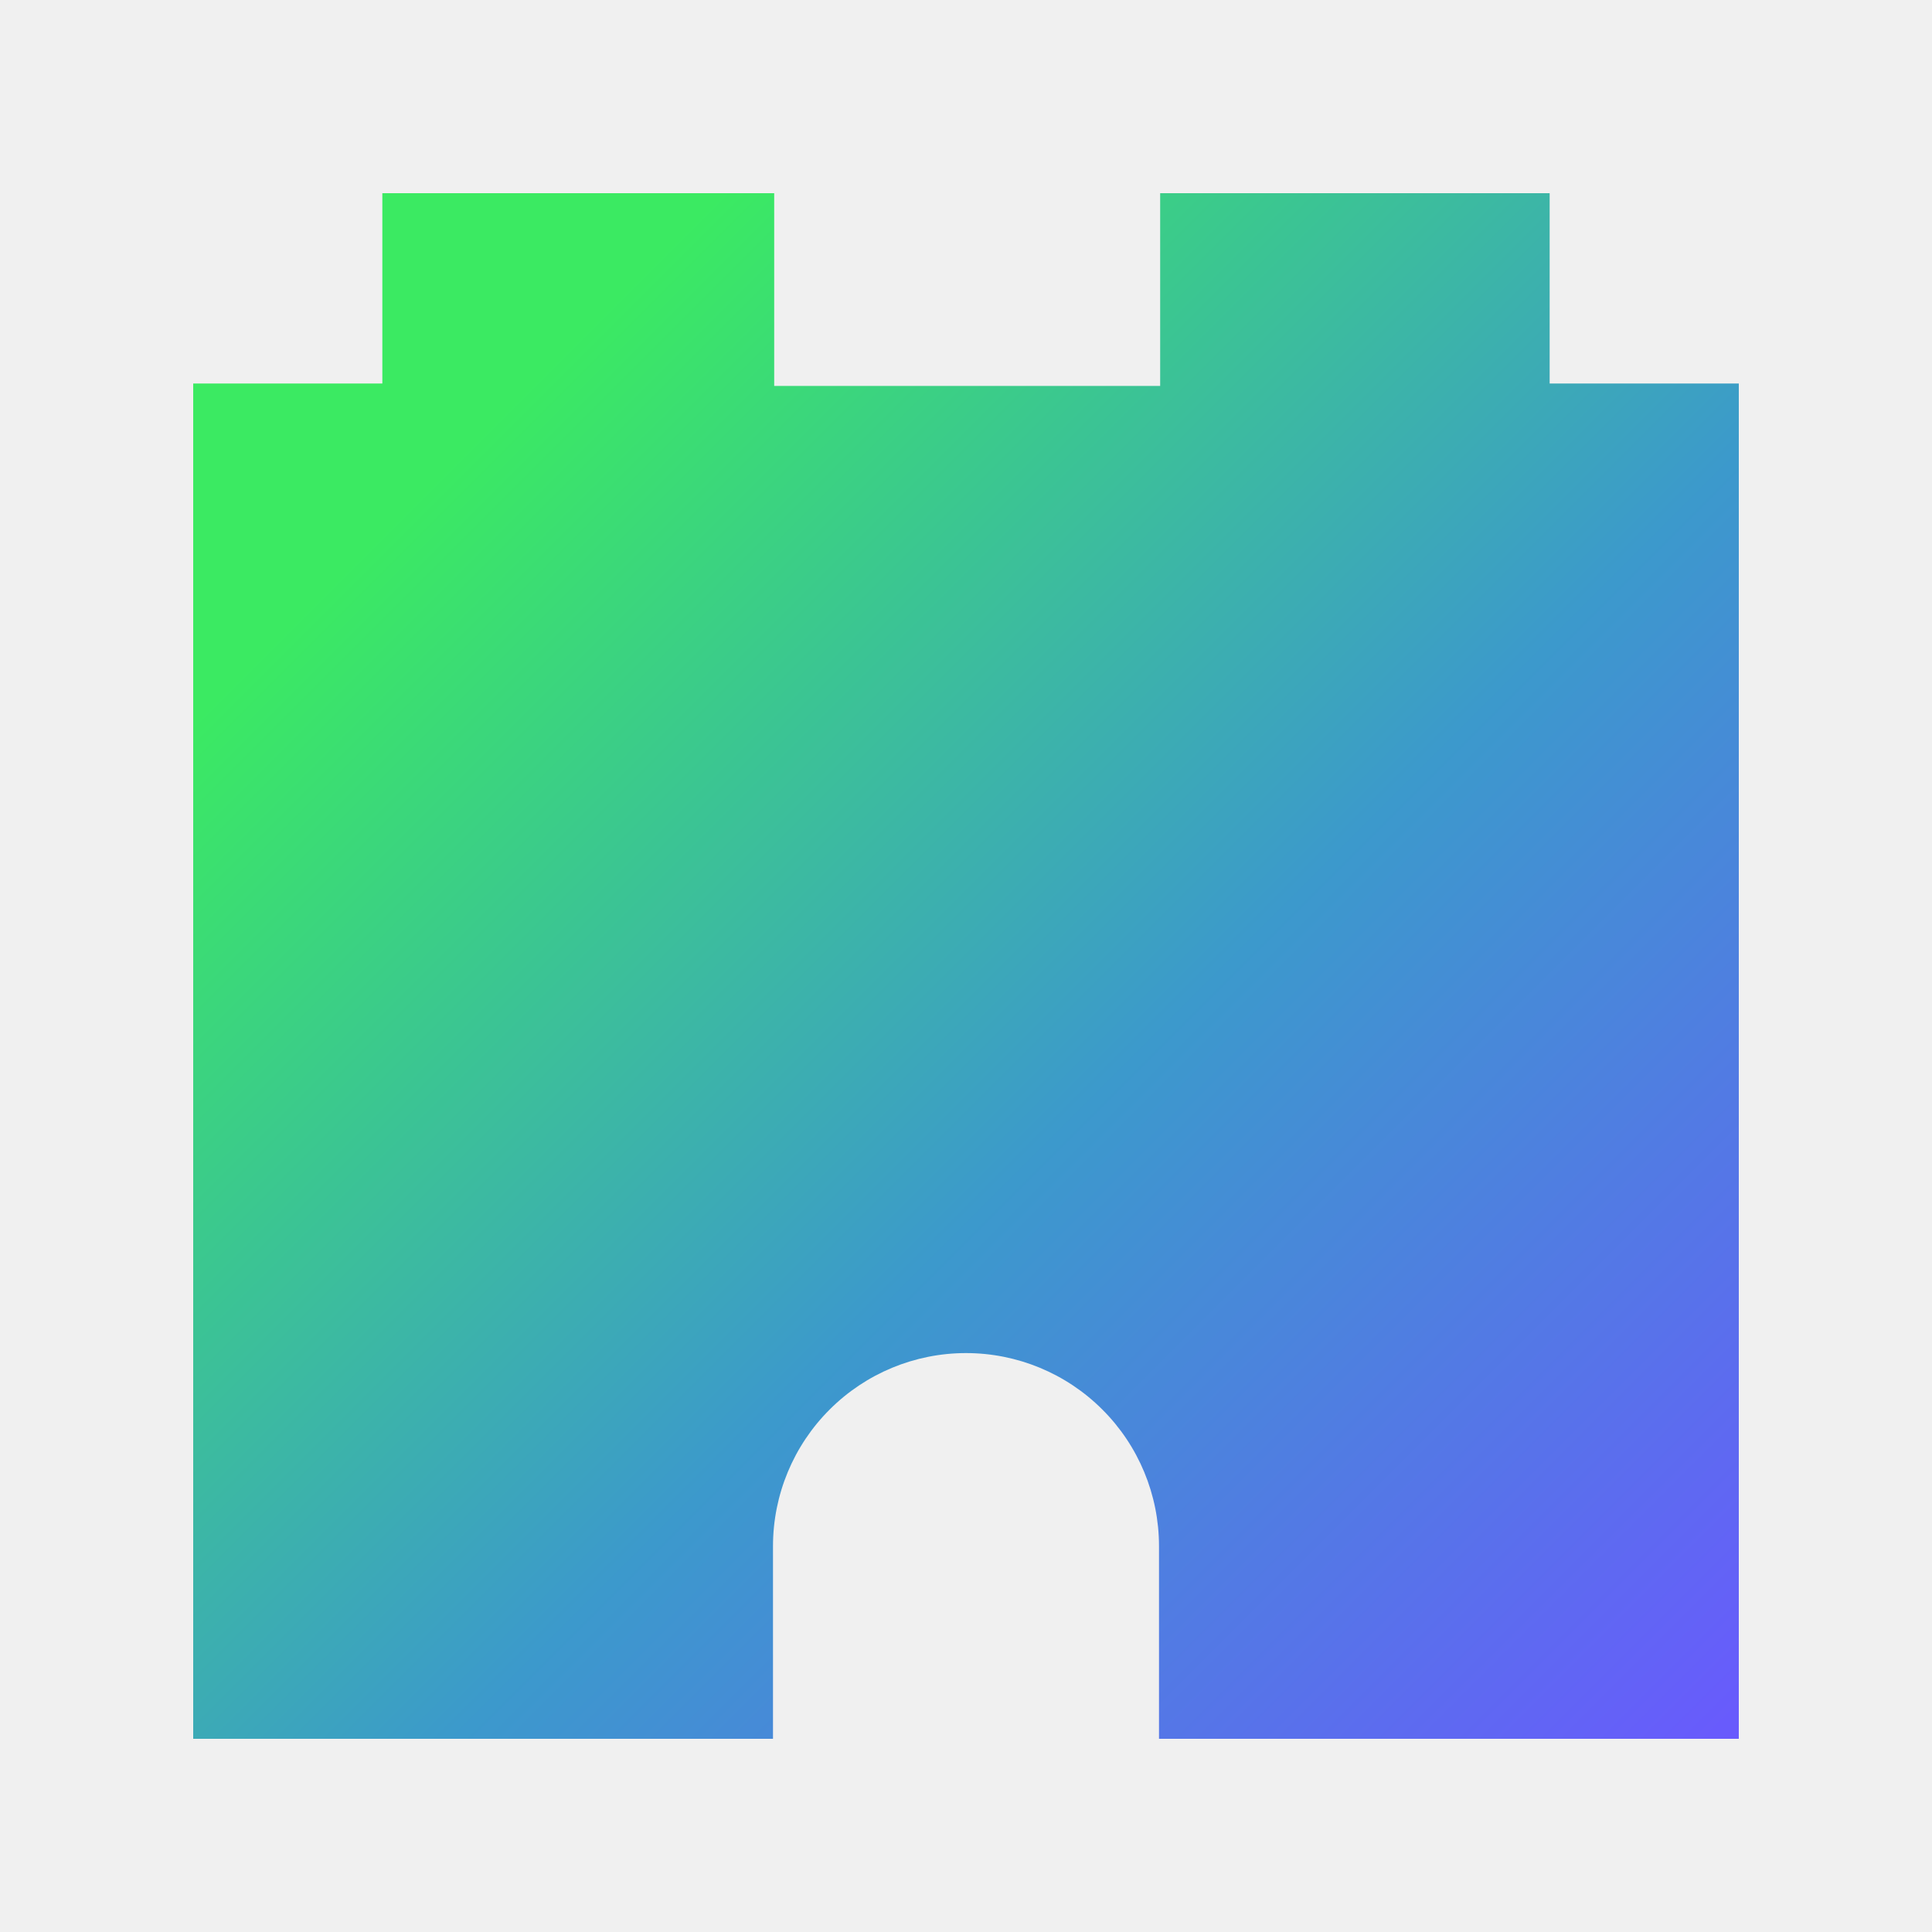
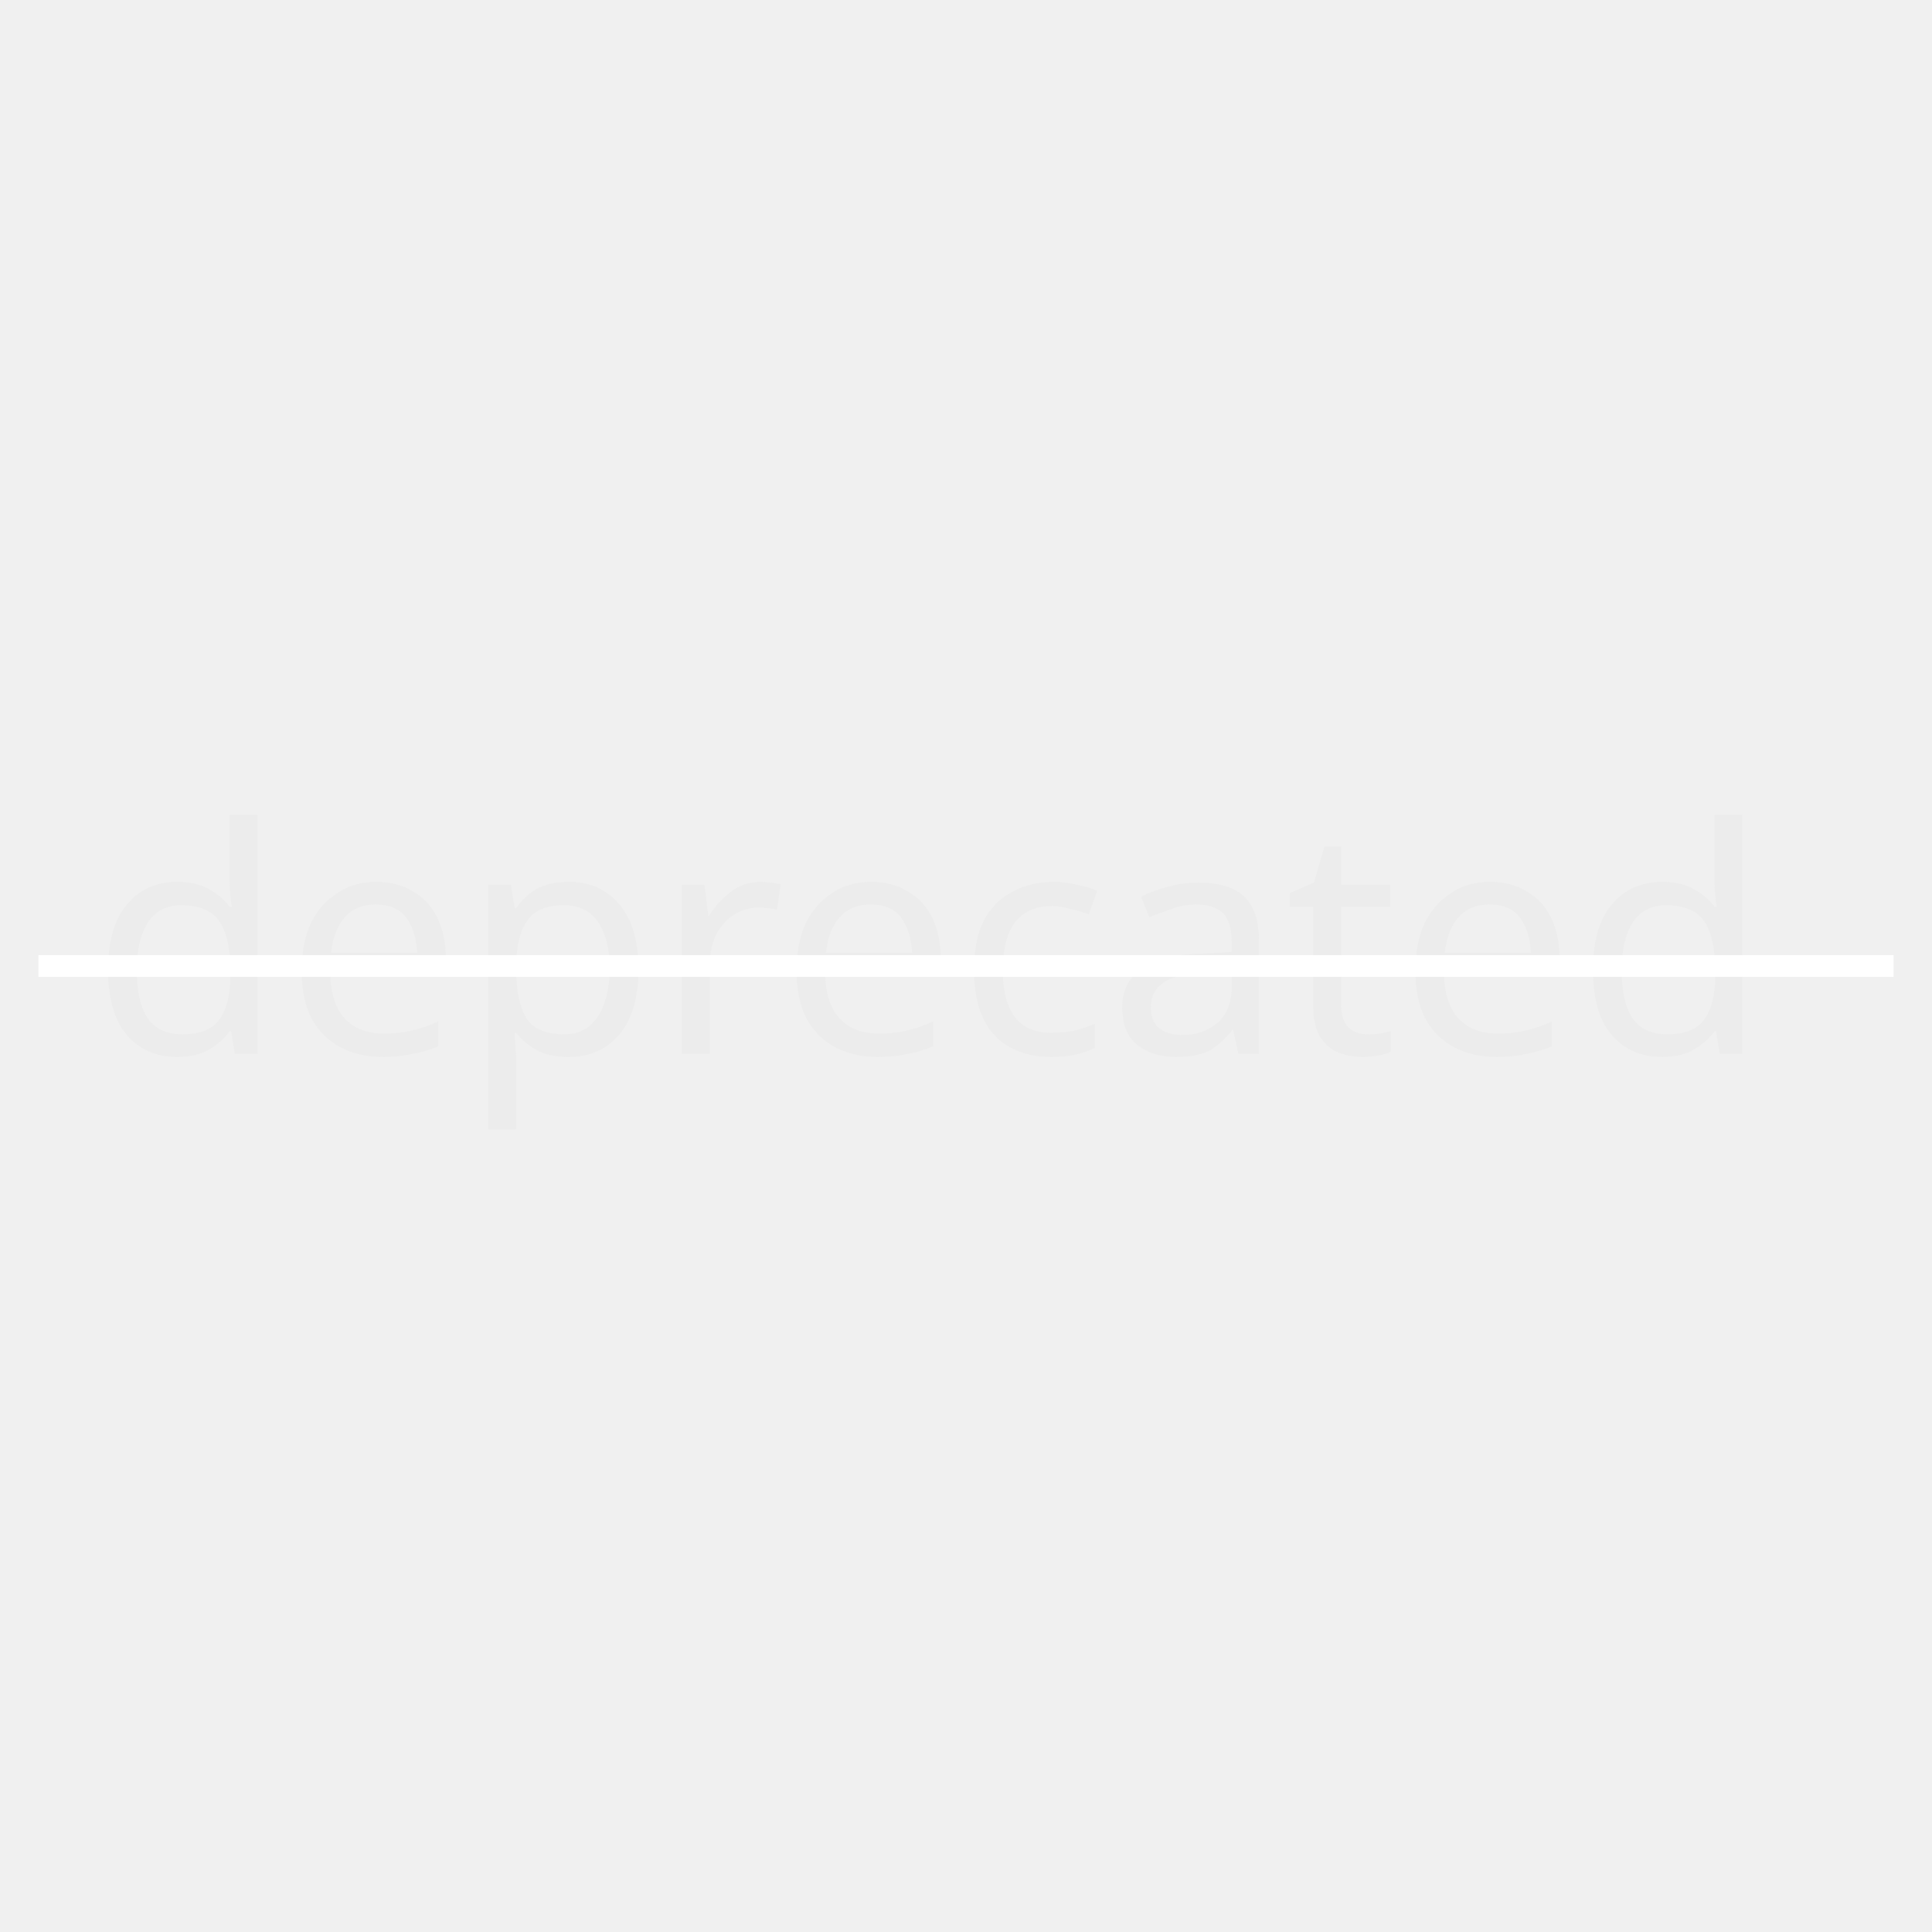
- <svg xmlns="http://www.w3.org/2000/svg" width="40" height="40" viewBox="0 0 40 40" fill="none">
-   <path d="M32.084 7.94V4H24.02V7.99H16.029V4H7.916V7.94H4V36H16.004V32.005C16.006 30.946 16.427 29.931 17.177 29.183C17.926 28.434 18.941 28.014 20 28.014C21.059 28.014 22.074 28.434 22.823 29.183C23.573 29.931 23.994 30.946 23.996 32.005V36H36V7.94H32.084Z" fill="url(#paint0_linear)" />
-   <defs>
+ <svg xmlns="http://www.w3.org/2000/svg" width="40" height="40" viewBox="0 0 40 40" fill="none" version="1.1" id="svg3">
+   <defs id="defs3">
    <linearGradient id="paint0_linear" x1="2.942" y1="4.9" x2="37.777" y2="39.734" gradientUnits="userSpaceOnUse">
-       <stop offset="0.159" stop-color="#3BEA62" />
-       <stop offset="0.54" stop-color="#3C99CC" />
-       <stop offset="0.937" stop-color="#6B57FF" />
+       <stop offset="0.159" stop-color="#3BEA62" id="stop1" />
+       <stop offset="0.54" stop-color="#3C99CC" id="stop2" />
+       <stop offset="0.937" stop-color="#6B57FF" id="stop3" />
    </linearGradient>
  </defs>
+   <text xml:space="preserve" style="font-size:6.517px;fill:#ececec;stroke-width:0.543" x="1.879" y="21.82" id="text3">
+     <tspan id="tspan3" x="1.879" y="21.82" style="font-style:normal;font-variant:normal;font-weight:normal;font-stretch:normal;font-family:sans-serif;-inkscape-font-specification:sans-serif;stroke-width:0.543;fill:#ececec">deprecated</tspan>
+   </text>
+   <rect style="fill:#ffffff;stroke-width:0.963" id="rect8" width="38.408" height="0.45" x="0.796" y="19.775" />
+   <rect style="fill:#800000;fill-opacity:0" id="rect1" width="42.719" height="40.724" x="-0.708" y="-1.544" />
</svg>
